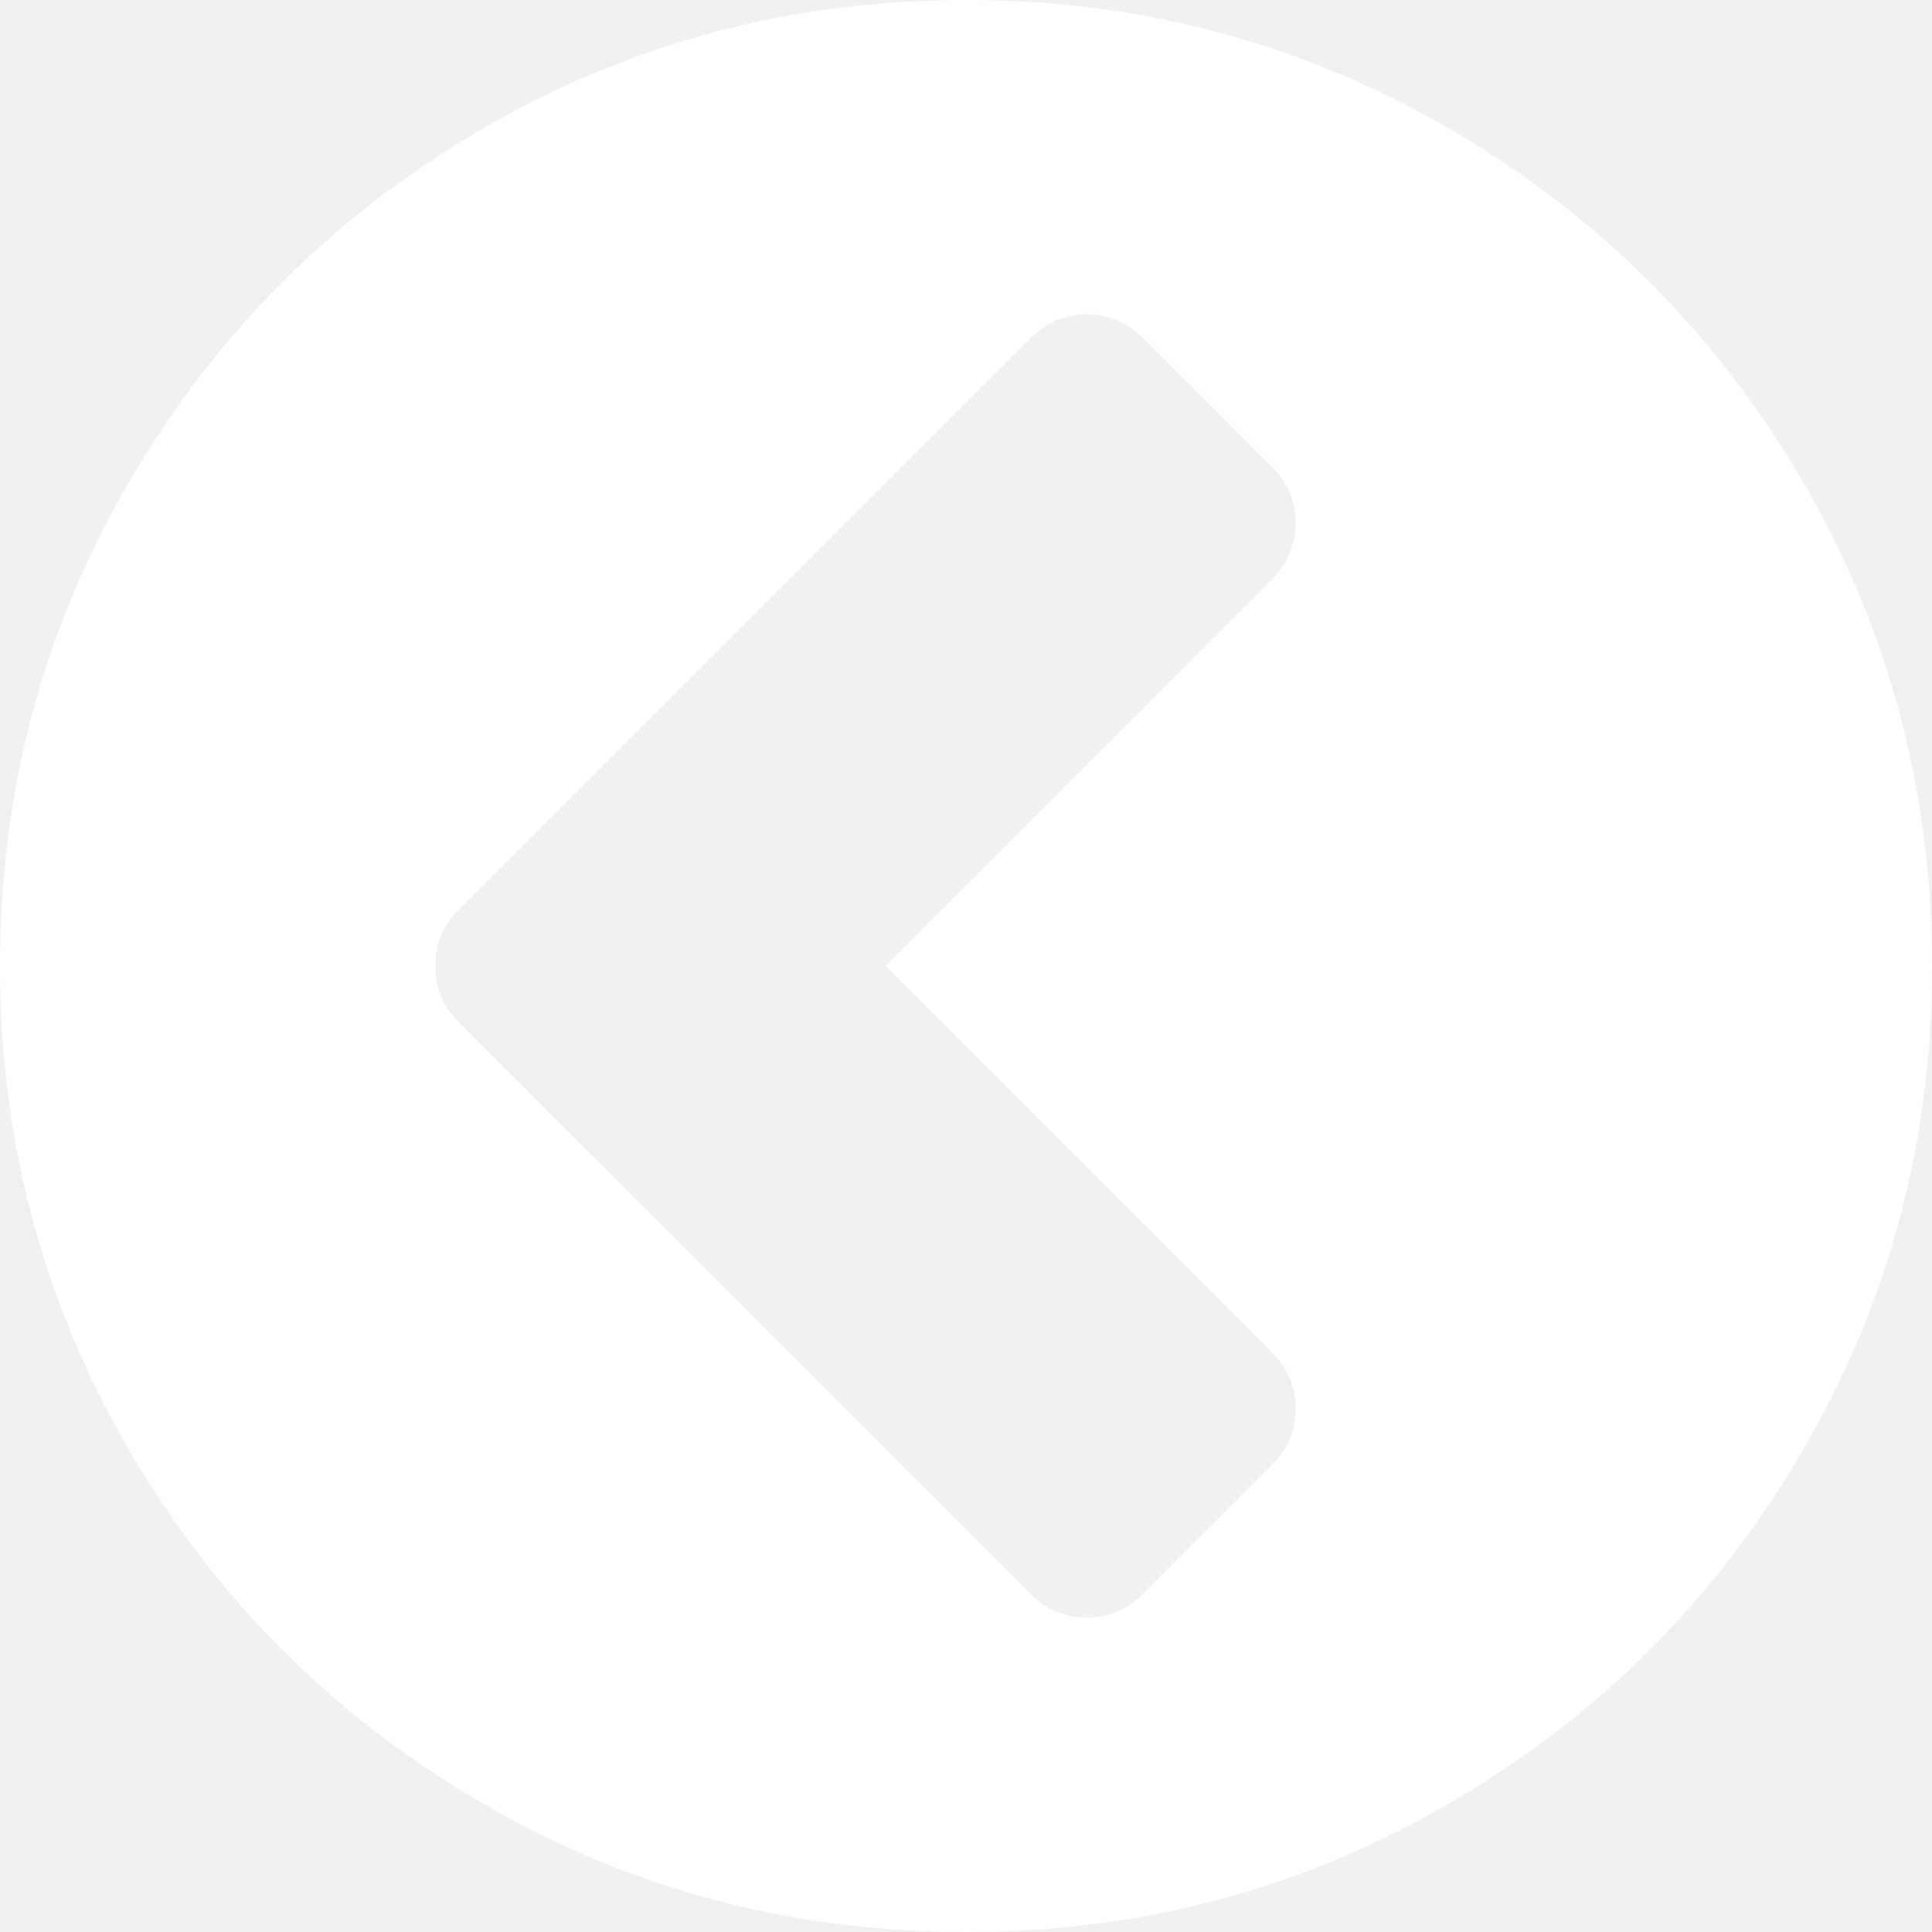
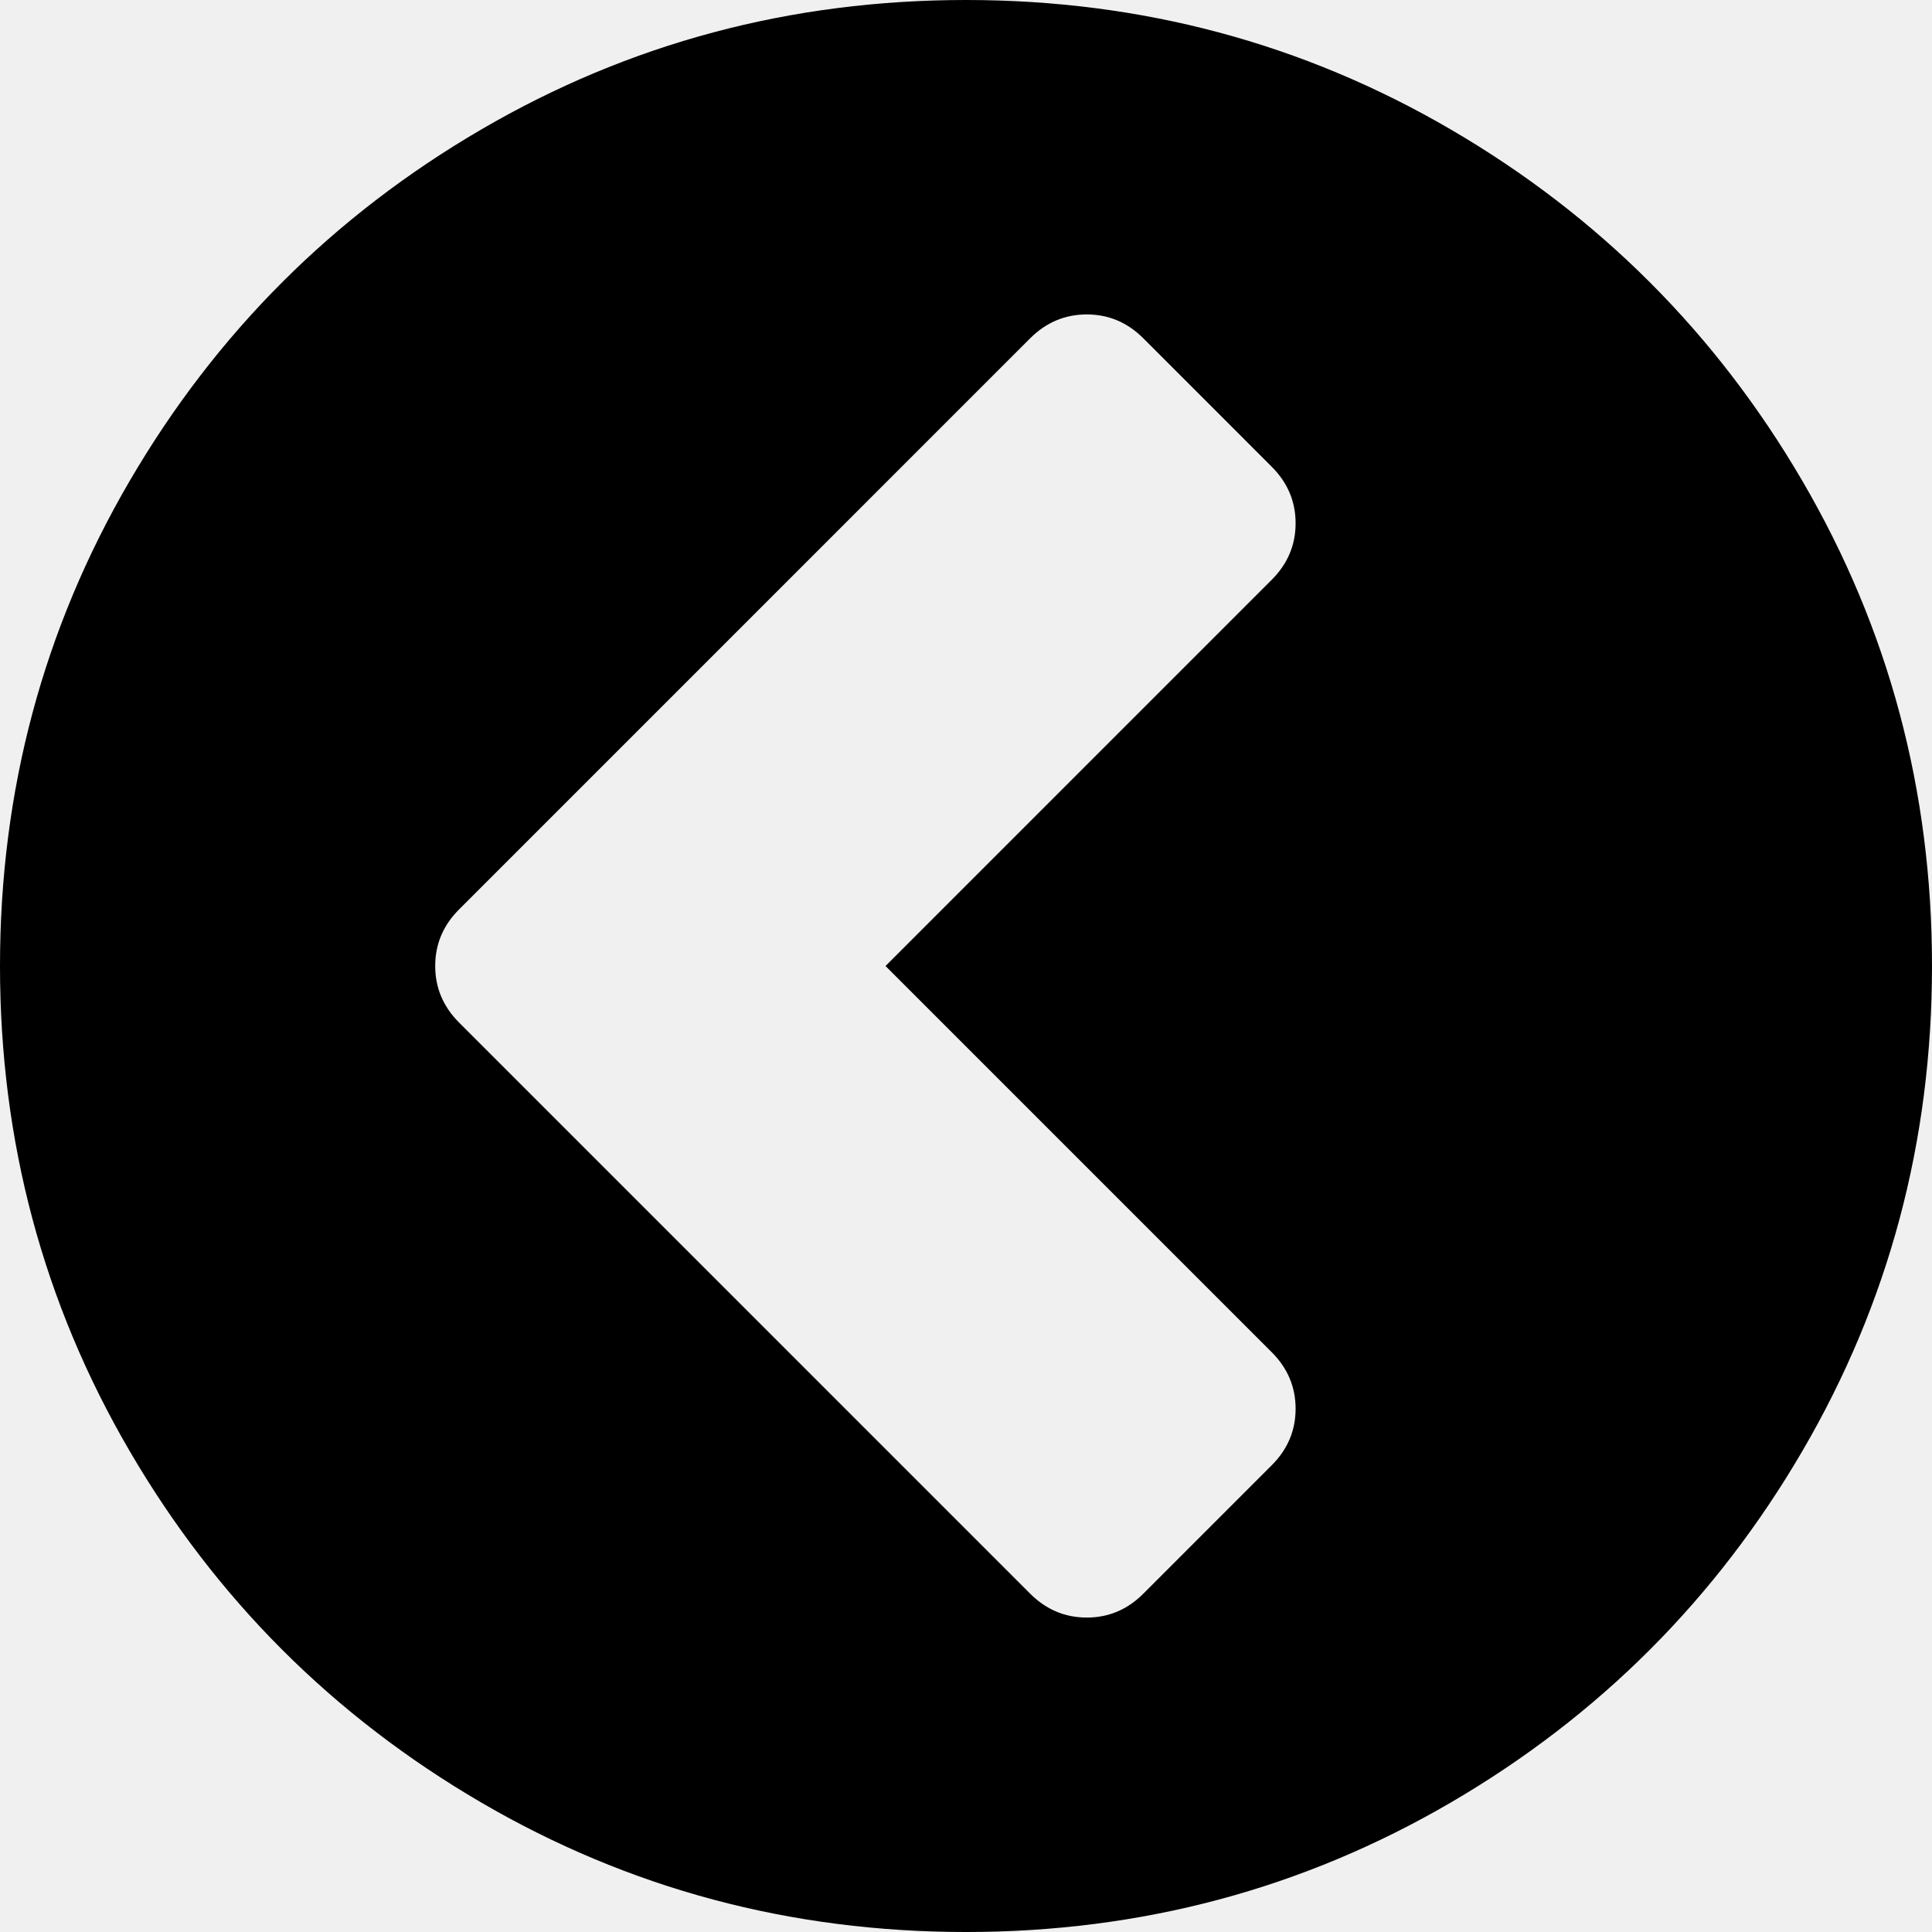
<svg xmlns="http://www.w3.org/2000/svg" version="1.1" id="Capa_1" x="0px" y="0px" width="256px" height="256px" viewBox="0 0 438.533 438.533" style="enable-background:new 0 0 438.533 438.533;" xml:space="preserve">
-   <path d="M409.133,109.203c-19.608-33.592-46.205-60.189-79.798-79.796C295.736,9.801,259.058,0,219.273,0   c-39.781,0-76.47,9.801-110.063,29.407c-33.595,19.604-60.192,46.201-79.8,79.796C9.801,142.8,0,179.489,0,219.267   c0,39.78,9.804,76.463,29.407,110.062c19.607,33.592,46.204,60.189,79.799,79.798c33.597,19.605,70.283,29.407,110.063,29.407   s76.47-9.802,110.065-29.407c33.593-19.602,60.189-46.206,79.795-79.798c19.603-33.596,29.403-70.284,29.403-110.062   C438.533,179.485,428.732,142.795,409.133,109.203z M288.646,306.913c3.621,3.614,5.435,7.901,5.435,12.847   c0,4.948-1.813,9.236-5.435,12.847l-29.126,29.13c-3.61,3.617-7.891,5.428-12.84,5.421c-4.951,0-9.232-1.811-12.854-5.421   L104.21,232.111c-3.617-3.62-5.424-7.898-5.424-12.848c0-4.949,1.807-9.233,5.424-12.847L233.826,76.795   c3.621-3.615,7.902-5.424,12.854-5.424c4.949,0,9.229,1.809,12.84,5.424l29.126,29.13c3.621,3.615,5.435,7.898,5.435,12.847   c0,4.946-1.813,9.233-5.435,12.845l-87.646,87.65L288.646,306.913z" fill="#FFFFFF" />
+   <path d="M409.133,109.203c-19.608-33.592-46.205-60.189-79.798-79.796C295.736,9.801,259.058,0,219.273,0   c-39.781,0-76.47,9.801-110.063,29.407c-33.595,19.604-60.192,46.201-79.8,79.796C9.801,142.8,0,179.489,0,219.267   c0,39.78,9.804,76.463,29.407,110.062c19.607,33.592,46.204,60.189,79.799,79.798c33.597,19.605,70.283,29.407,110.063,29.407   s76.47-9.802,110.065-29.407c33.593-19.602,60.189-46.206,79.795-79.798c19.603-33.596,29.403-70.284,29.403-110.062   C438.533,179.485,428.732,142.795,409.133,109.203z M288.646,306.913c3.621,3.614,5.435,7.901,5.435,12.847   c0,4.948-1.813,9.236-5.435,12.847l-29.126,29.13c-3.61,3.617-7.891,5.428-12.84,5.421c-4.951,0-9.232-1.811-12.854-5.421   L104.21,232.111c-3.617-3.62-5.424-7.898-5.424-12.848c0-4.949,1.807-9.233,5.424-12.847L233.826,76.795   c3.621-3.615,7.902-5.424,12.854-5.424c4.949,0,9.229,1.809,12.84,5.424l29.126,29.13c3.621,3.615,5.435,7.898,5.435,12.847   c0,4.946-1.813,9.233-5.435,12.845l-87.646,87.65L288.646,306.913z" class="fill-p" />
</svg>
